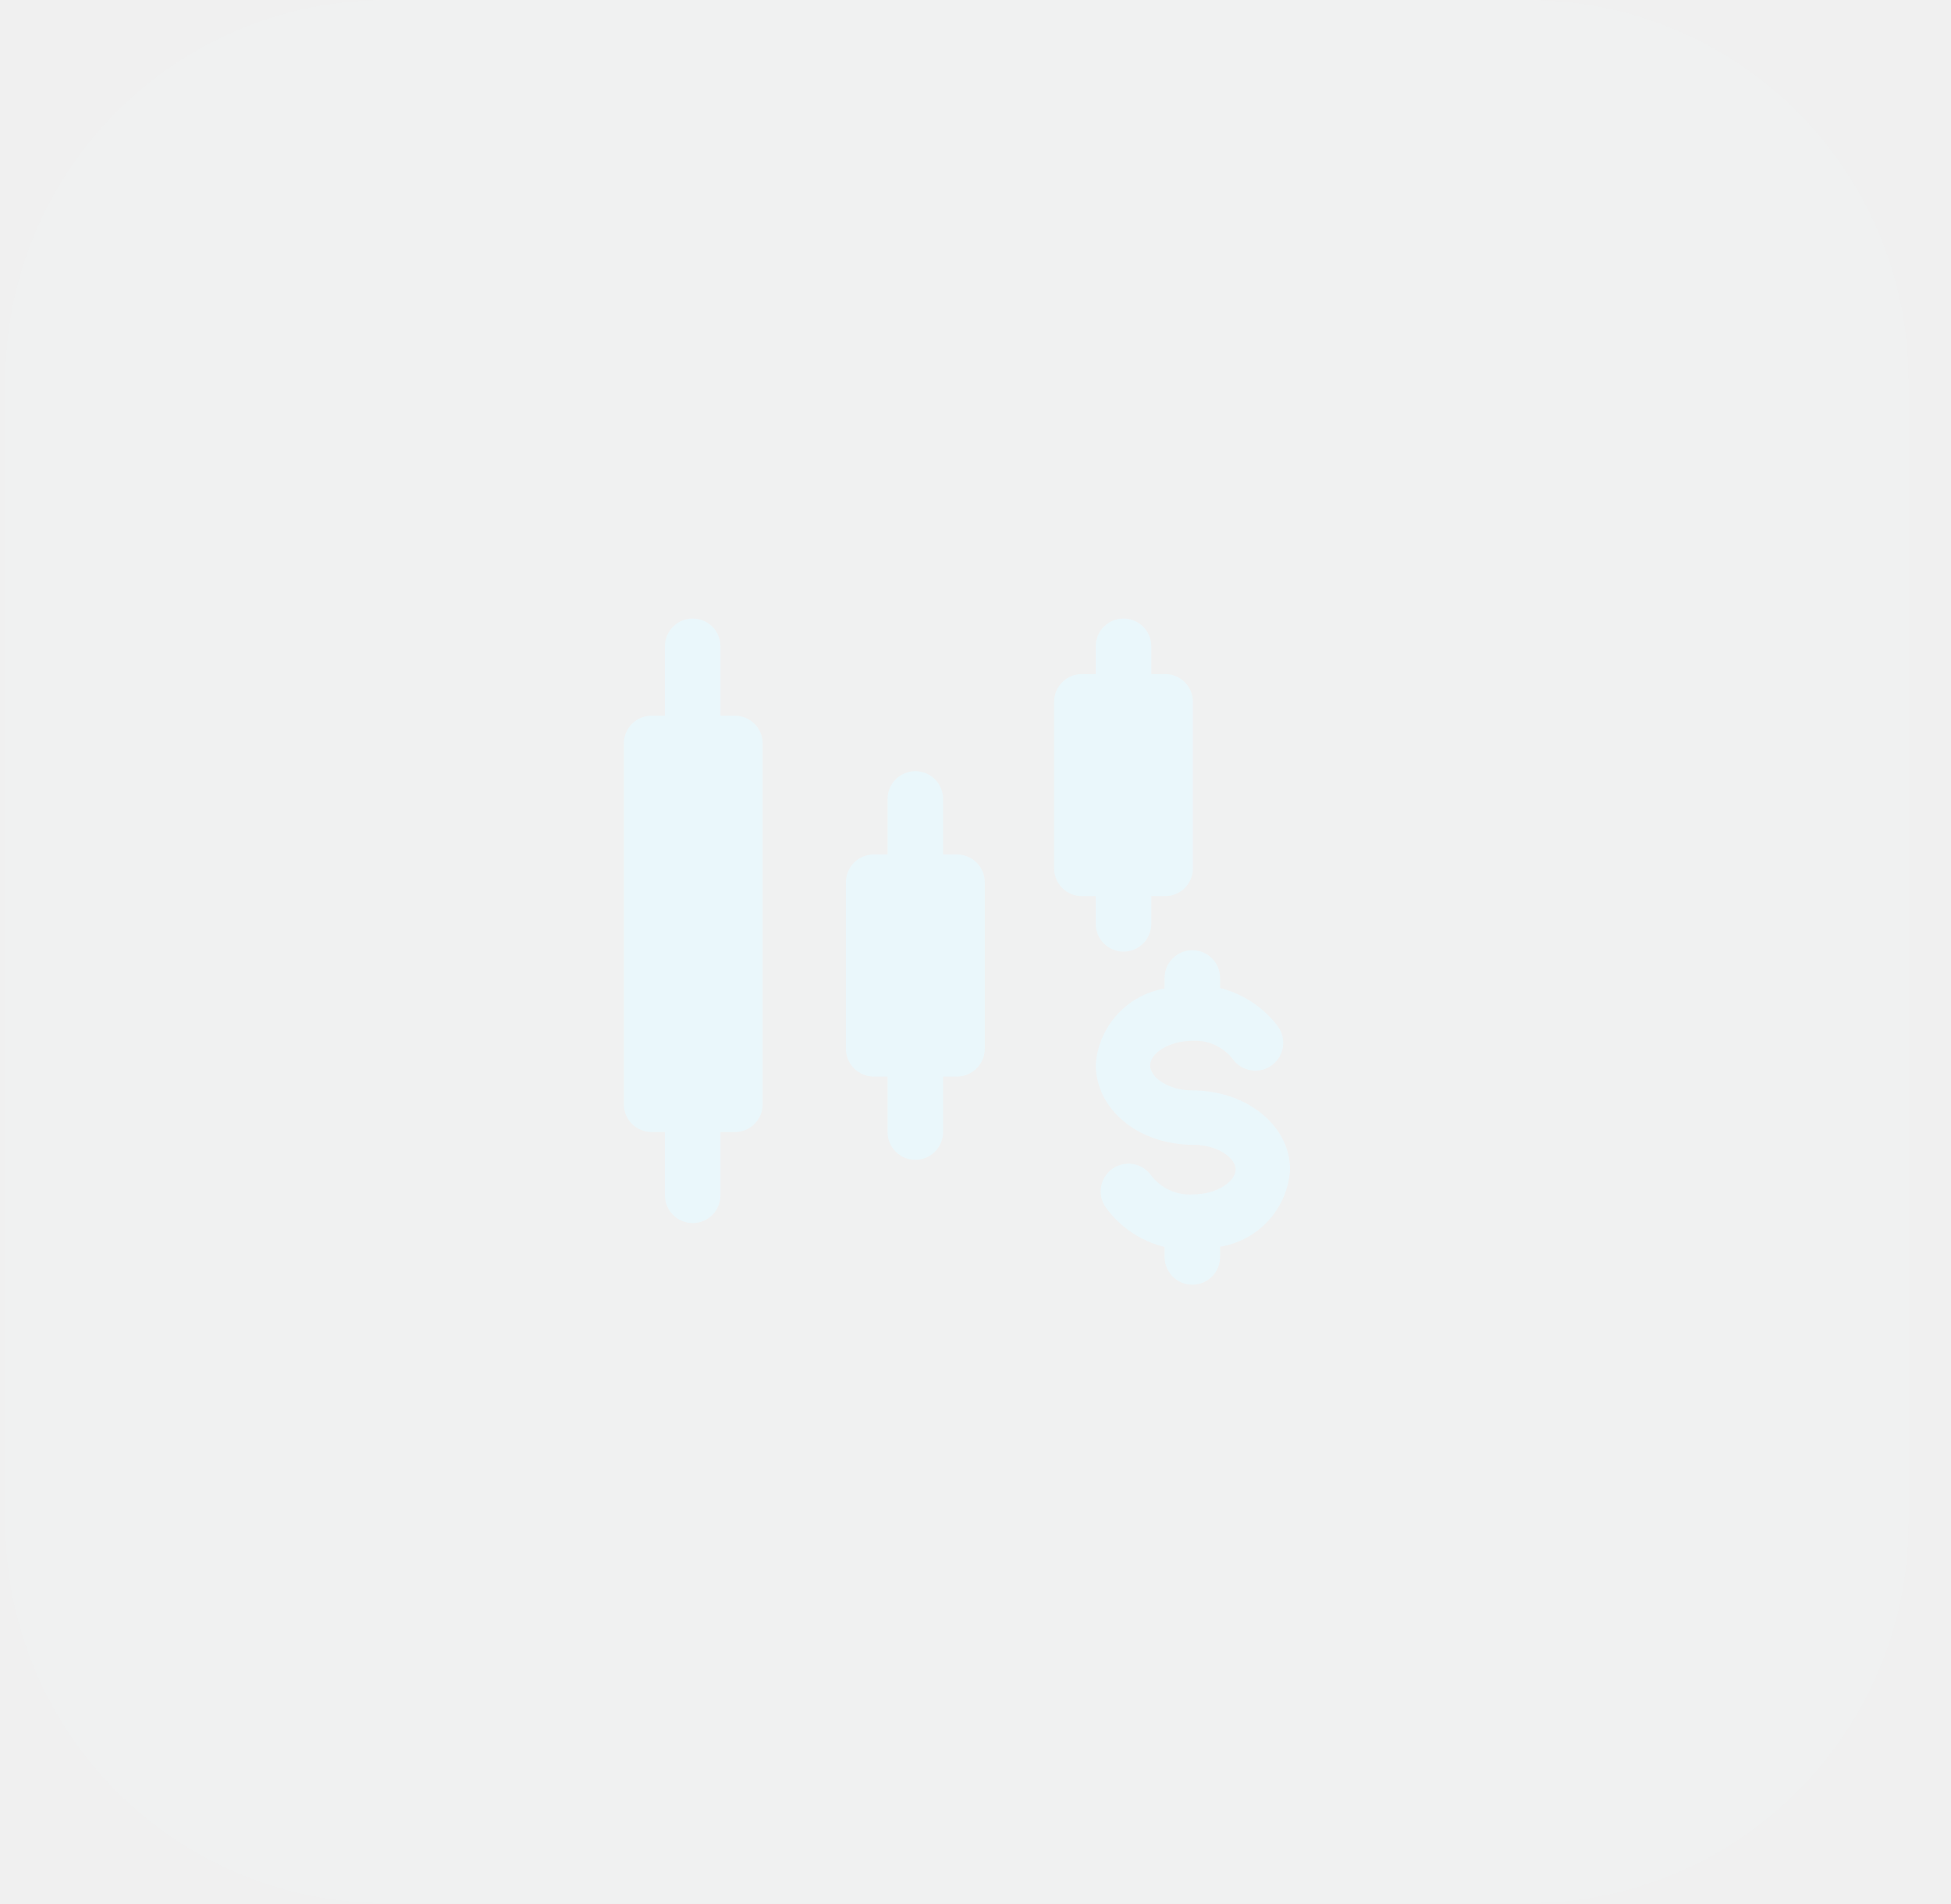
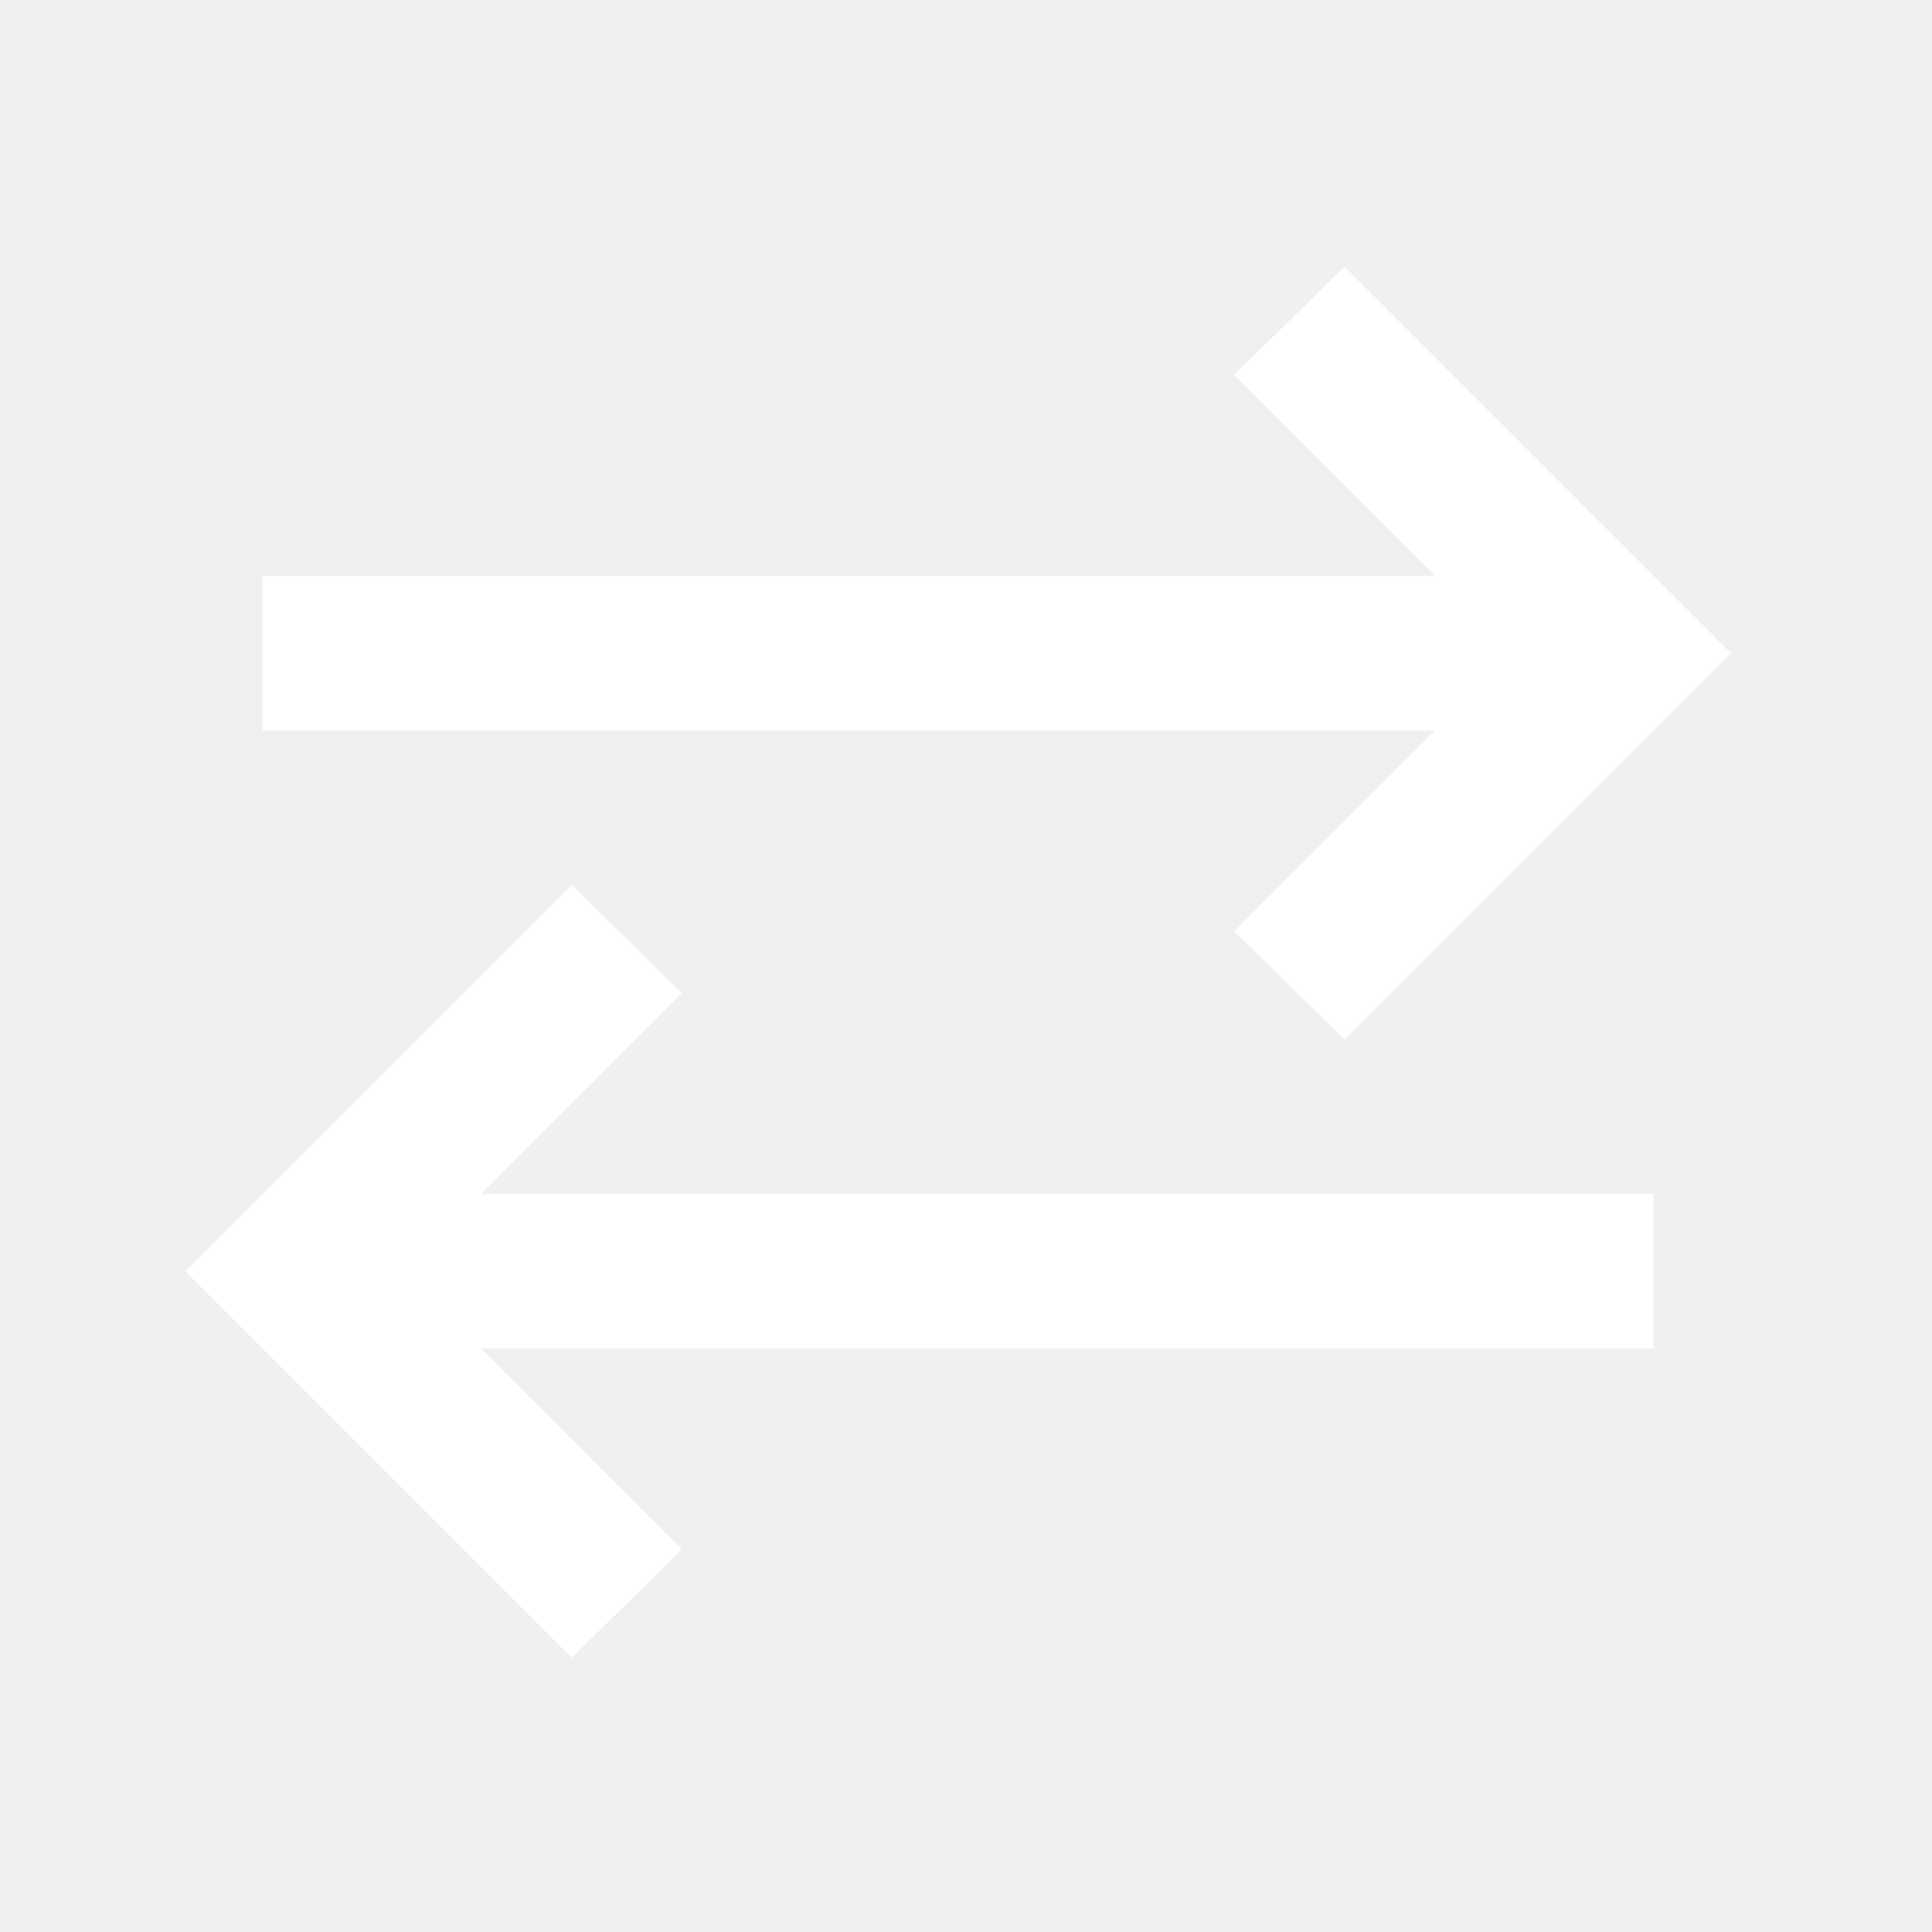
- <svg xmlns="http://www.w3.org/2000/svg" width="41" height="40" viewBox="0 0 41 40" fill="none">
-   <path d="M0.11 8C0.11 3.582 3.692 0 8.11 0H32.11C36.529 0 40.11 3.582 40.11 8V32C40.11 36.418 36.529 40 32.11 40H8.11C3.692 40 0.11 36.418 0.11 32V8Z" fill="#ECFEFF" fill-opacity="0.05" />
-   <path d="M15.444 15.042H15.14V13.583C15.14 13.429 15.079 13.28 14.97 13.171C14.86 13.062 14.712 13 14.557 13C14.402 13 14.254 13.062 14.145 13.171C14.035 13.28 13.974 13.429 13.974 13.583V15.042H13.694C13.539 15.042 13.391 15.103 13.281 15.213C13.172 15.322 13.11 15.47 13.11 15.625V23.208C13.11 23.363 13.172 23.511 13.281 23.621C13.391 23.73 13.539 23.792 13.694 23.792H13.974V25.122C13.974 25.276 14.035 25.425 14.145 25.534C14.254 25.643 14.402 25.705 14.557 25.705C14.712 25.705 14.86 25.643 14.97 25.534C15.079 25.425 15.14 25.276 15.14 25.122V23.792H15.444C15.598 23.792 15.747 23.73 15.856 23.621C15.966 23.511 16.027 23.363 16.027 23.208V15.625C16.027 15.47 15.966 15.322 15.856 15.213C15.747 15.103 15.598 15.042 15.444 15.042Z" fill="#E8F9FF" fill-opacity="0.75" />
-   <path d="M24.485 14.167H24.194V13.583C24.194 13.429 24.132 13.28 24.023 13.171C23.913 13.062 23.765 13 23.61 13C23.456 13 23.307 13.062 23.198 13.171C23.088 13.28 23.027 13.429 23.027 13.583V14.167H22.735C22.581 14.167 22.432 14.228 22.323 14.338C22.213 14.447 22.152 14.595 22.152 14.75V18.25C22.152 18.405 22.213 18.553 22.323 18.663C22.432 18.772 22.581 18.833 22.735 18.833H23.027V19.417C23.027 19.571 23.088 19.72 23.198 19.829C23.307 19.939 23.456 20 23.61 20C23.765 20 23.913 19.939 24.023 19.829C24.132 19.72 24.194 19.571 24.194 19.417V18.833H24.485C24.64 18.833 24.788 18.772 24.898 18.663C25.007 18.553 25.069 18.405 25.069 18.25V14.75C25.069 14.595 25.007 14.447 24.898 14.338C24.788 14.228 24.64 14.167 24.485 14.167Z" fill="#E8F9FF" fill-opacity="0.75" />
-   <path d="M20.11 17.958H19.819V16.792C19.819 16.637 19.757 16.488 19.648 16.379C19.538 16.27 19.39 16.208 19.235 16.208C19.081 16.208 18.932 16.27 18.823 16.379C18.714 16.488 18.652 16.637 18.652 16.792V17.958H18.36C18.206 17.958 18.057 18.02 17.948 18.129C17.839 18.238 17.777 18.387 17.777 18.542V22.042C17.777 22.196 17.839 22.345 17.948 22.454C18.057 22.564 18.206 22.625 18.36 22.625H18.652V23.792C18.652 23.946 18.714 24.095 18.823 24.204C18.932 24.314 19.081 24.375 19.235 24.375C19.39 24.375 19.538 24.314 19.648 24.204C19.757 24.095 19.819 23.946 19.819 23.792V22.625H20.11C20.265 22.625 20.413 22.564 20.523 22.454C20.632 22.345 20.694 22.196 20.694 22.042V18.542C20.694 18.387 20.632 18.238 20.523 18.129C20.413 18.02 20.265 17.958 20.11 17.958Z" fill="#E8F9FF" fill-opacity="0.75" />
-   <path d="M27.11 24.579C27.11 23.652 26.189 22.917 25.057 22.917C24.55 22.917 24.17 22.643 24.17 22.392C24.17 22.141 24.55 21.873 25.08 21.873C25.241 21.867 25.401 21.899 25.546 21.969C25.691 22.038 25.818 22.141 25.915 22.269C25.961 22.331 26.019 22.382 26.085 22.421C26.151 22.46 26.225 22.485 26.301 22.496C26.377 22.506 26.454 22.502 26.529 22.483C26.603 22.463 26.673 22.429 26.734 22.383C26.796 22.337 26.847 22.279 26.886 22.212C26.925 22.146 26.95 22.073 26.961 21.997C26.971 21.921 26.967 21.843 26.948 21.769C26.928 21.695 26.894 21.625 26.848 21.563C26.547 21.169 26.121 20.888 25.64 20.764V20.554C25.64 20.4 25.579 20.251 25.47 20.142C25.36 20.032 25.212 19.971 25.057 19.971C24.902 19.971 24.754 20.032 24.645 20.142C24.535 20.251 24.474 20.4 24.474 20.554V20.776C24.09 20.842 23.739 21.035 23.477 21.324C23.215 21.612 23.056 21.98 23.027 22.368C23.027 23.319 23.925 24.06 25.08 24.06C25.588 24.06 25.967 24.334 25.967 24.579C25.967 24.824 25.588 25.104 25.057 25.104C24.892 25.113 24.727 25.082 24.576 25.012C24.426 24.943 24.295 24.839 24.194 24.708C24.149 24.643 24.091 24.588 24.025 24.546C23.958 24.504 23.883 24.476 23.806 24.464C23.728 24.452 23.648 24.455 23.572 24.474C23.495 24.494 23.424 24.528 23.361 24.576C23.299 24.623 23.246 24.683 23.207 24.752C23.168 24.82 23.144 24.896 23.135 24.974C23.126 25.053 23.133 25.132 23.156 25.207C23.178 25.283 23.216 25.353 23.266 25.413C23.566 25.809 23.992 26.089 24.474 26.207V26.417C24.474 26.572 24.535 26.72 24.645 26.829C24.754 26.939 24.902 27 25.057 27C25.212 27 25.36 26.939 25.47 26.829C25.579 26.72 25.64 26.572 25.64 26.417V26.201C26.033 26.138 26.393 25.943 26.66 25.648C26.927 25.354 27.086 24.976 27.11 24.579Z" fill="#E8F9FF" fill-opacity="0.75" />
+ <svg xmlns="http://www.w3.org/2000/svg" width="25" height="25" viewBox="0 0 25 25" fill="none">
+   <mask id="mask0_7_49" style="mask-type:alpha" maskUnits="userSpaceOnUse" x="0" y="0" width="25" height="25">
+     <rect x="0.397" y="0.451" width="24" height="24" fill="#D9D9D9" />
+   </mask>
+   <g mask="url(#mask0_7_49)">
+     <path d="M7.397 21.451L2.397 16.451L7.397 11.451L8.822 12.851L6.222 15.451H21.397V17.451H6.222L8.822 20.051L7.397 21.451ZM17.397 13.451L15.972 12.051L18.572 9.451H3.397V7.451H18.572L15.972 4.851L17.397 3.451L22.397 8.451L17.397 13.451Z" fill="white" />
+   </g>
</svg>
